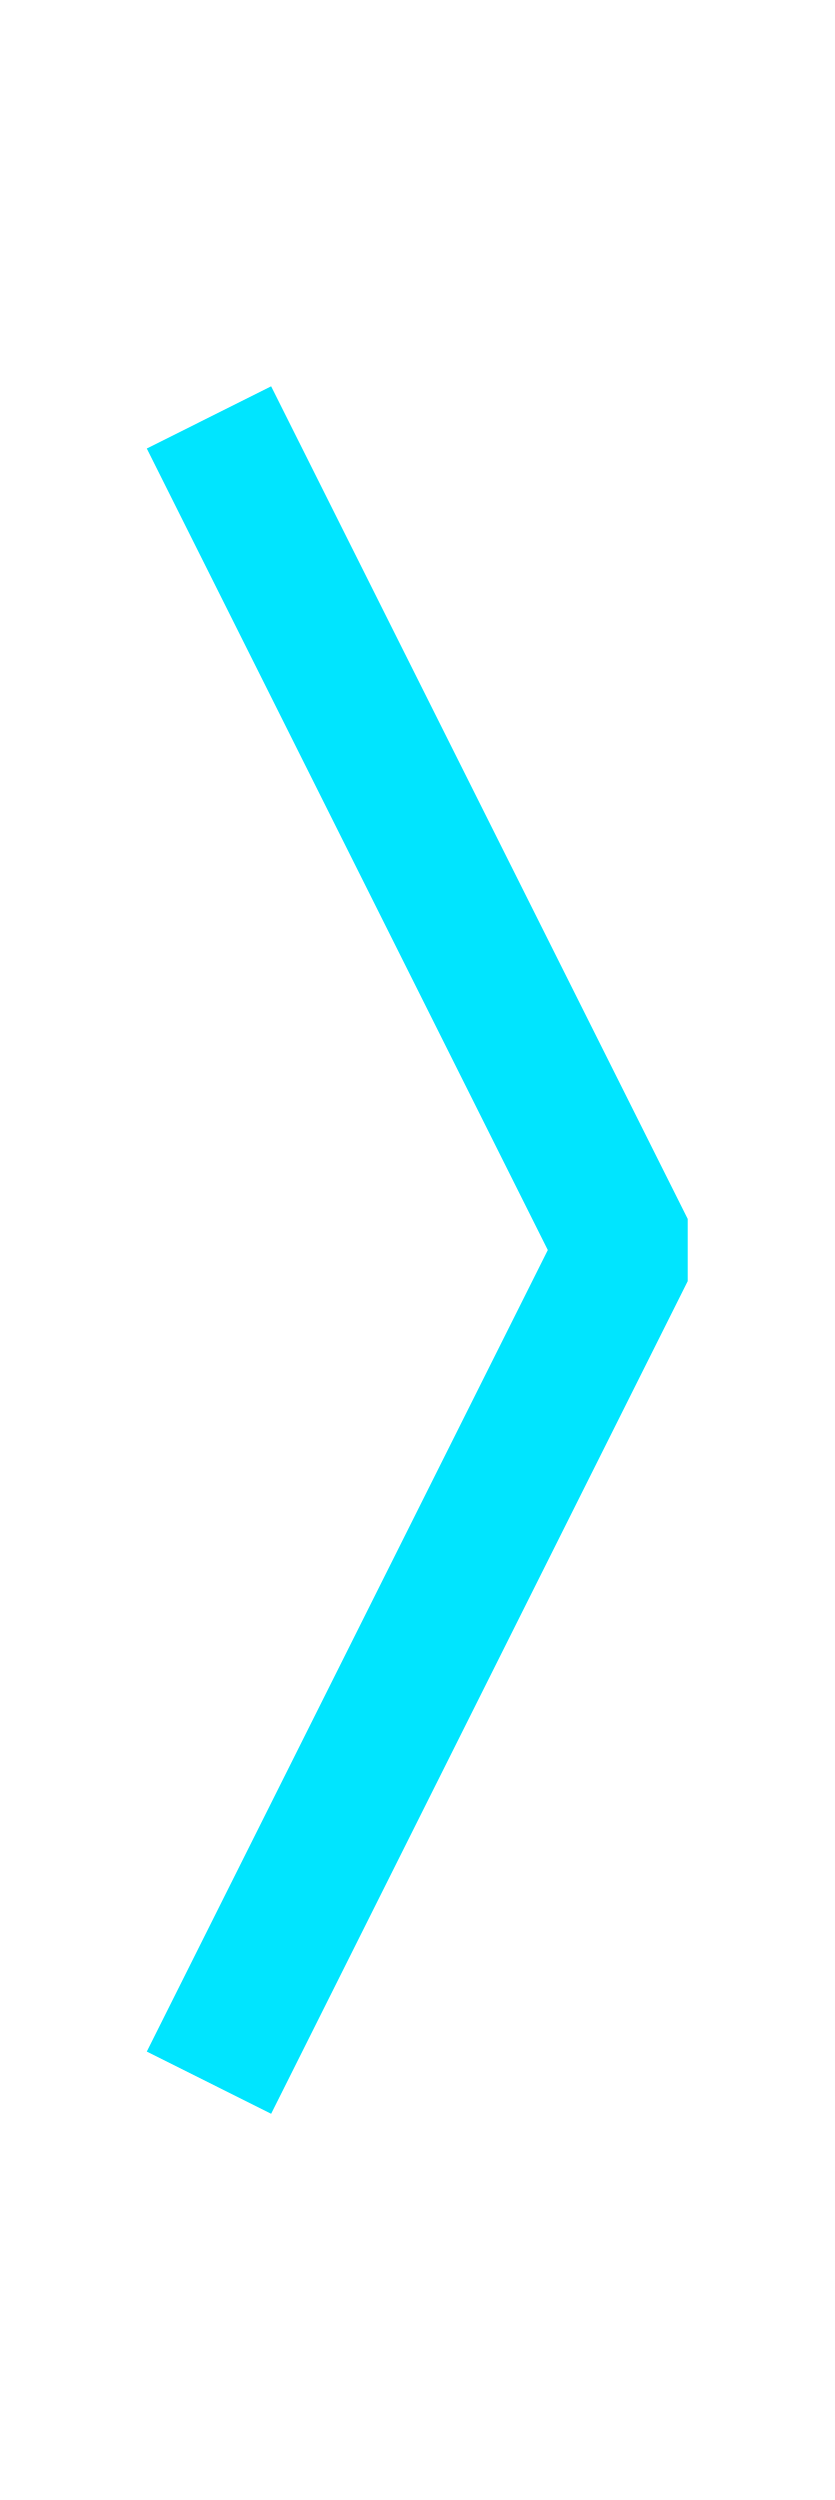
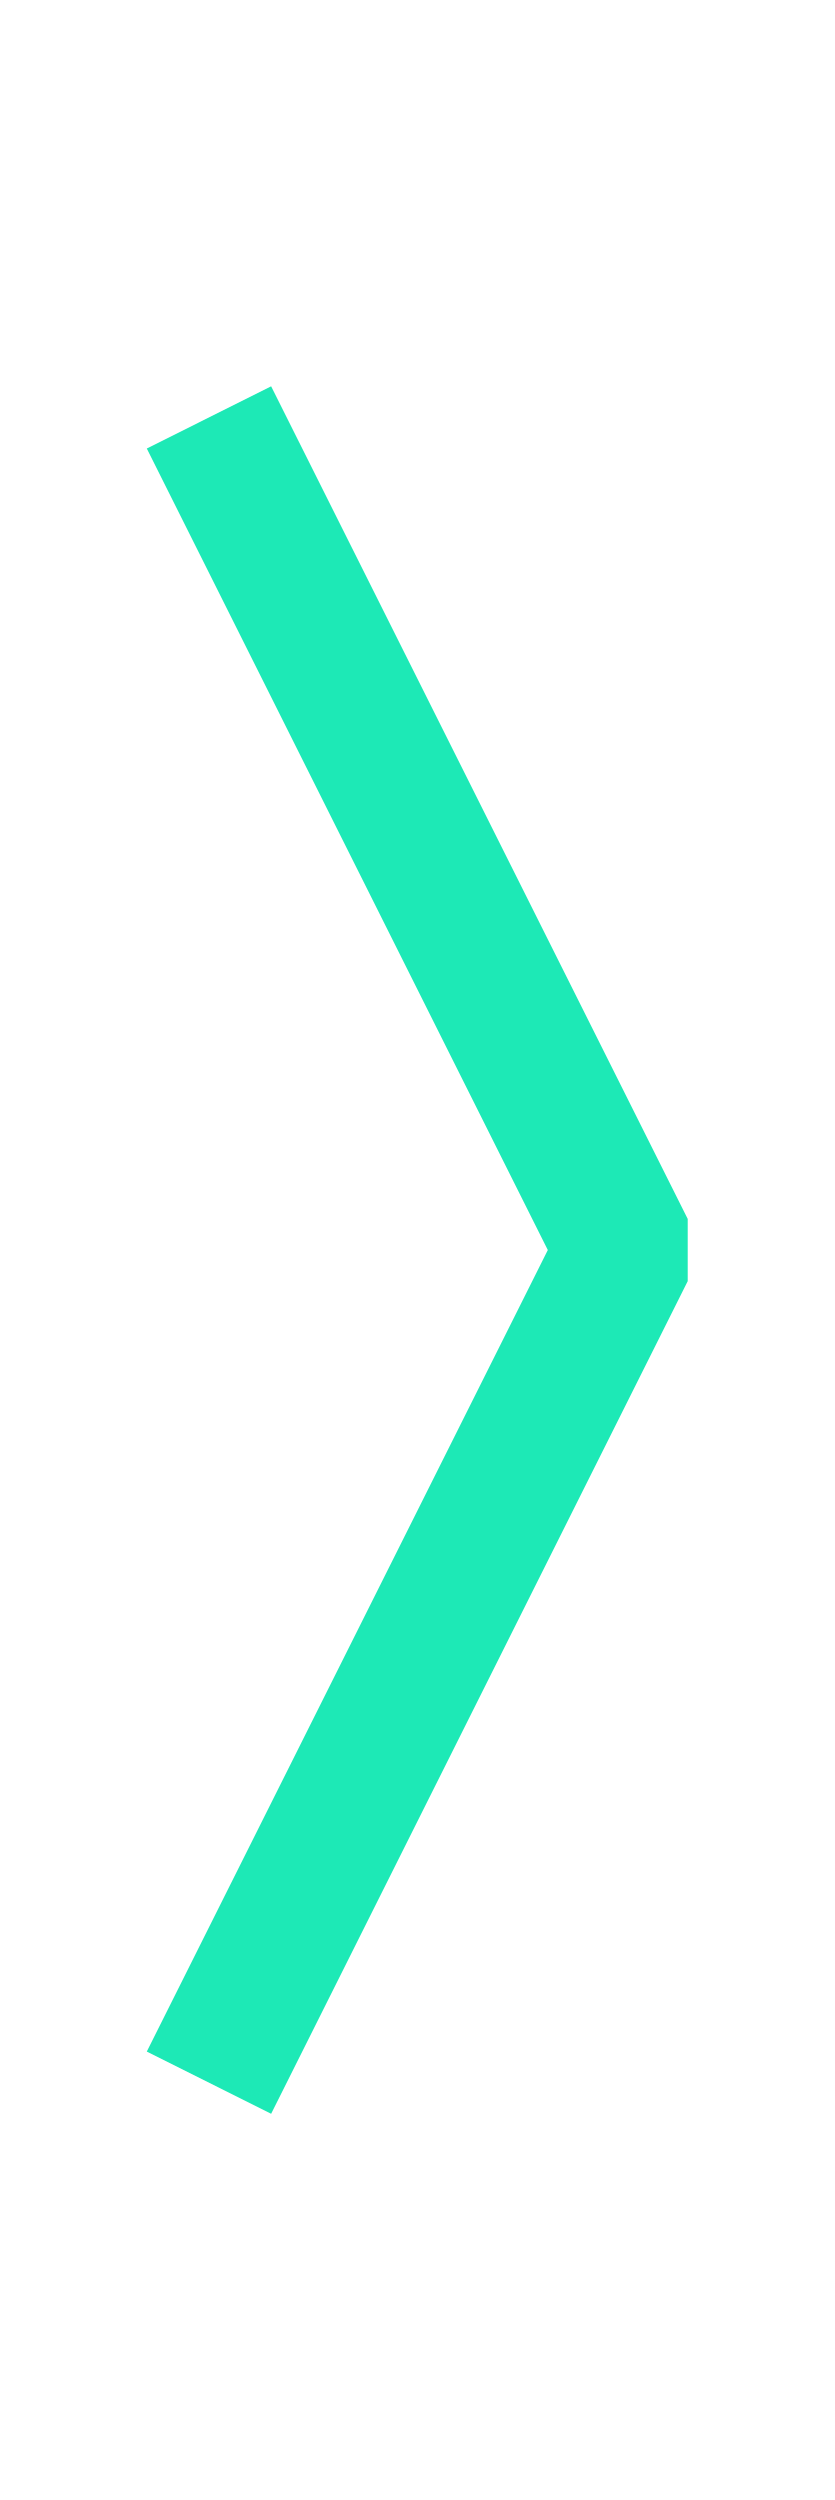
<svg xmlns="http://www.w3.org/2000/svg" width="6.01" height="18.01" viewBox="0 0 1.59 4.765" version="1.1" id="svg8">
  <defs id="defs2" />
  <g id="layer1" transform="translate(-1.85076,-292.7654)">
    <path style="opacity:1;fill:#ffc107;fill-opacity:1;stroke:none;stroke-width:0.386;stroke-miterlimit:4;stroke-dasharray:none;stroke-opacity:1" d="m 50.206,401.677 c 110.217,0.713 55.109,0.356 0,0 z" id="rect997" />
-     <path style="fill:none;stroke:#00e5ff;stroke-width:0.265;stroke-linecap:butt;stroke-linejoin:bevel;stroke-miterlimit:4;stroke-dasharray:none;stroke-opacity:1" d="m 2.249,296.735 0.794,-1.587 -0.794,-1.587" id="path827" />
+     <path style="fill:none;stroke:#1de9b6;stroke-width:0.265;stroke-linecap:butt;stroke-linejoin:bevel;stroke-miterlimit:4;stroke-dasharray:none;stroke-opacity:1" d="m 2.249,296.735 0.794,-1.587 -0.794,-1.587" id="path827" />
  </g>
</svg>
